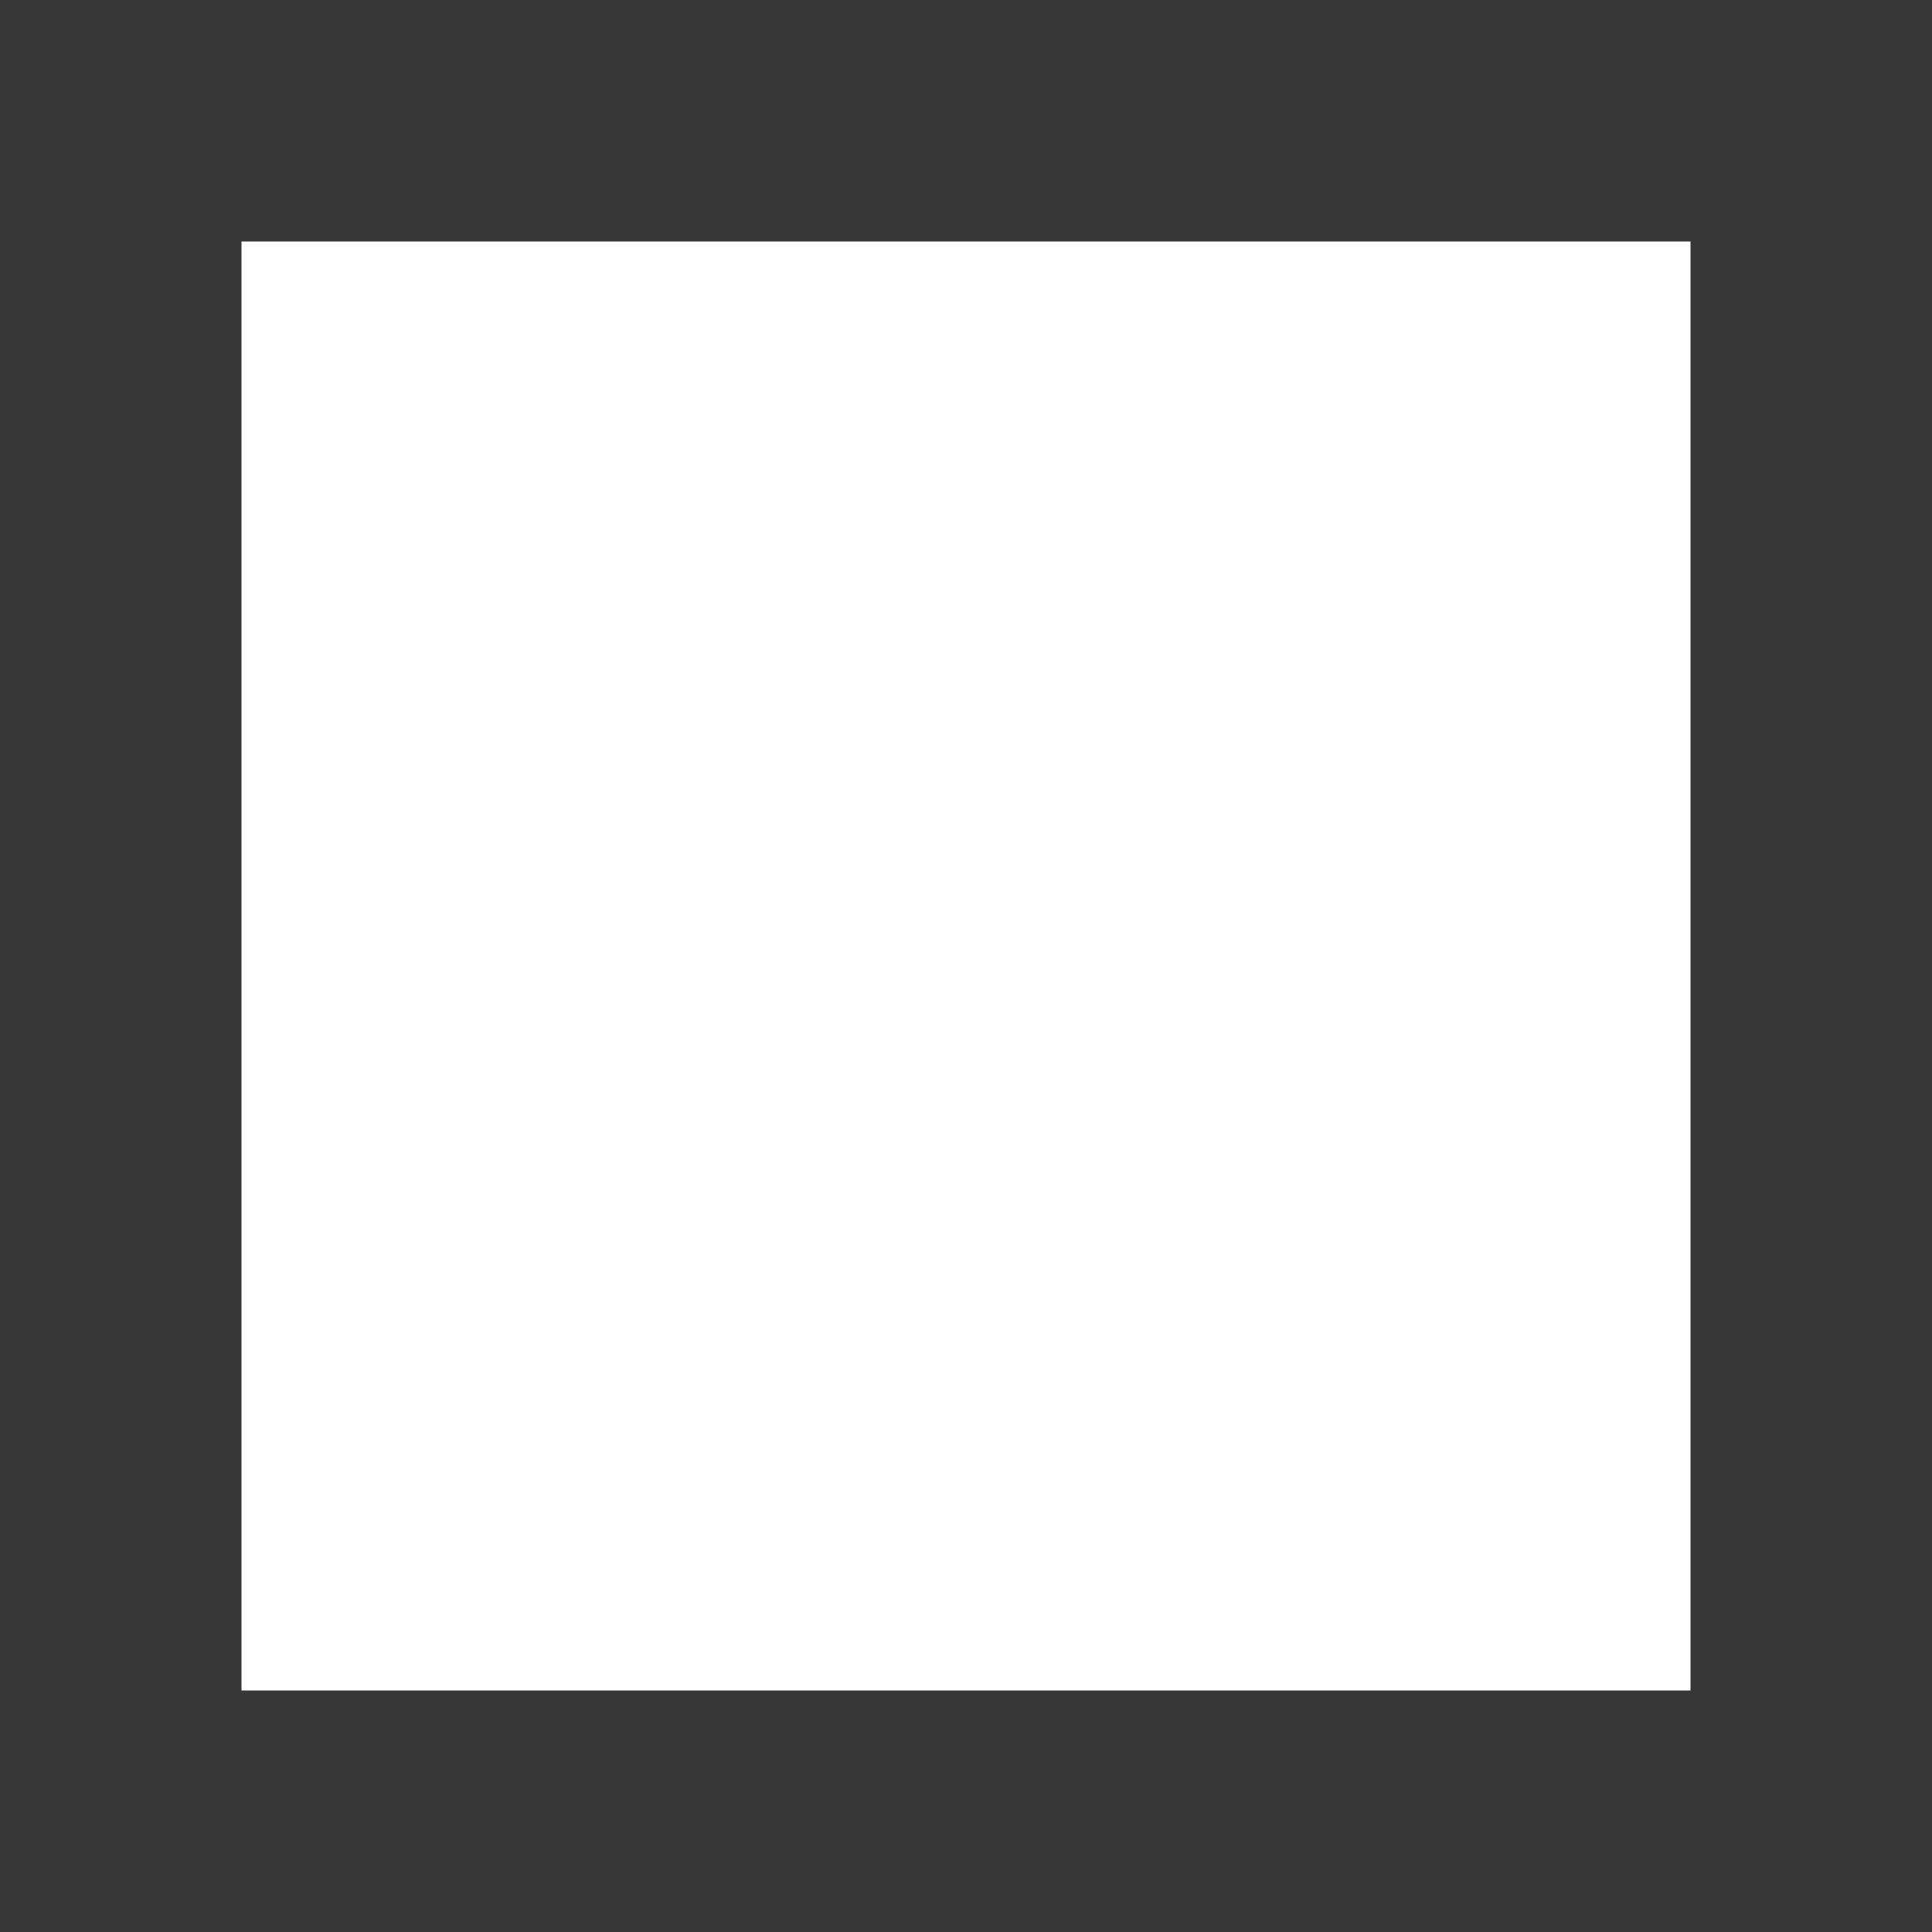
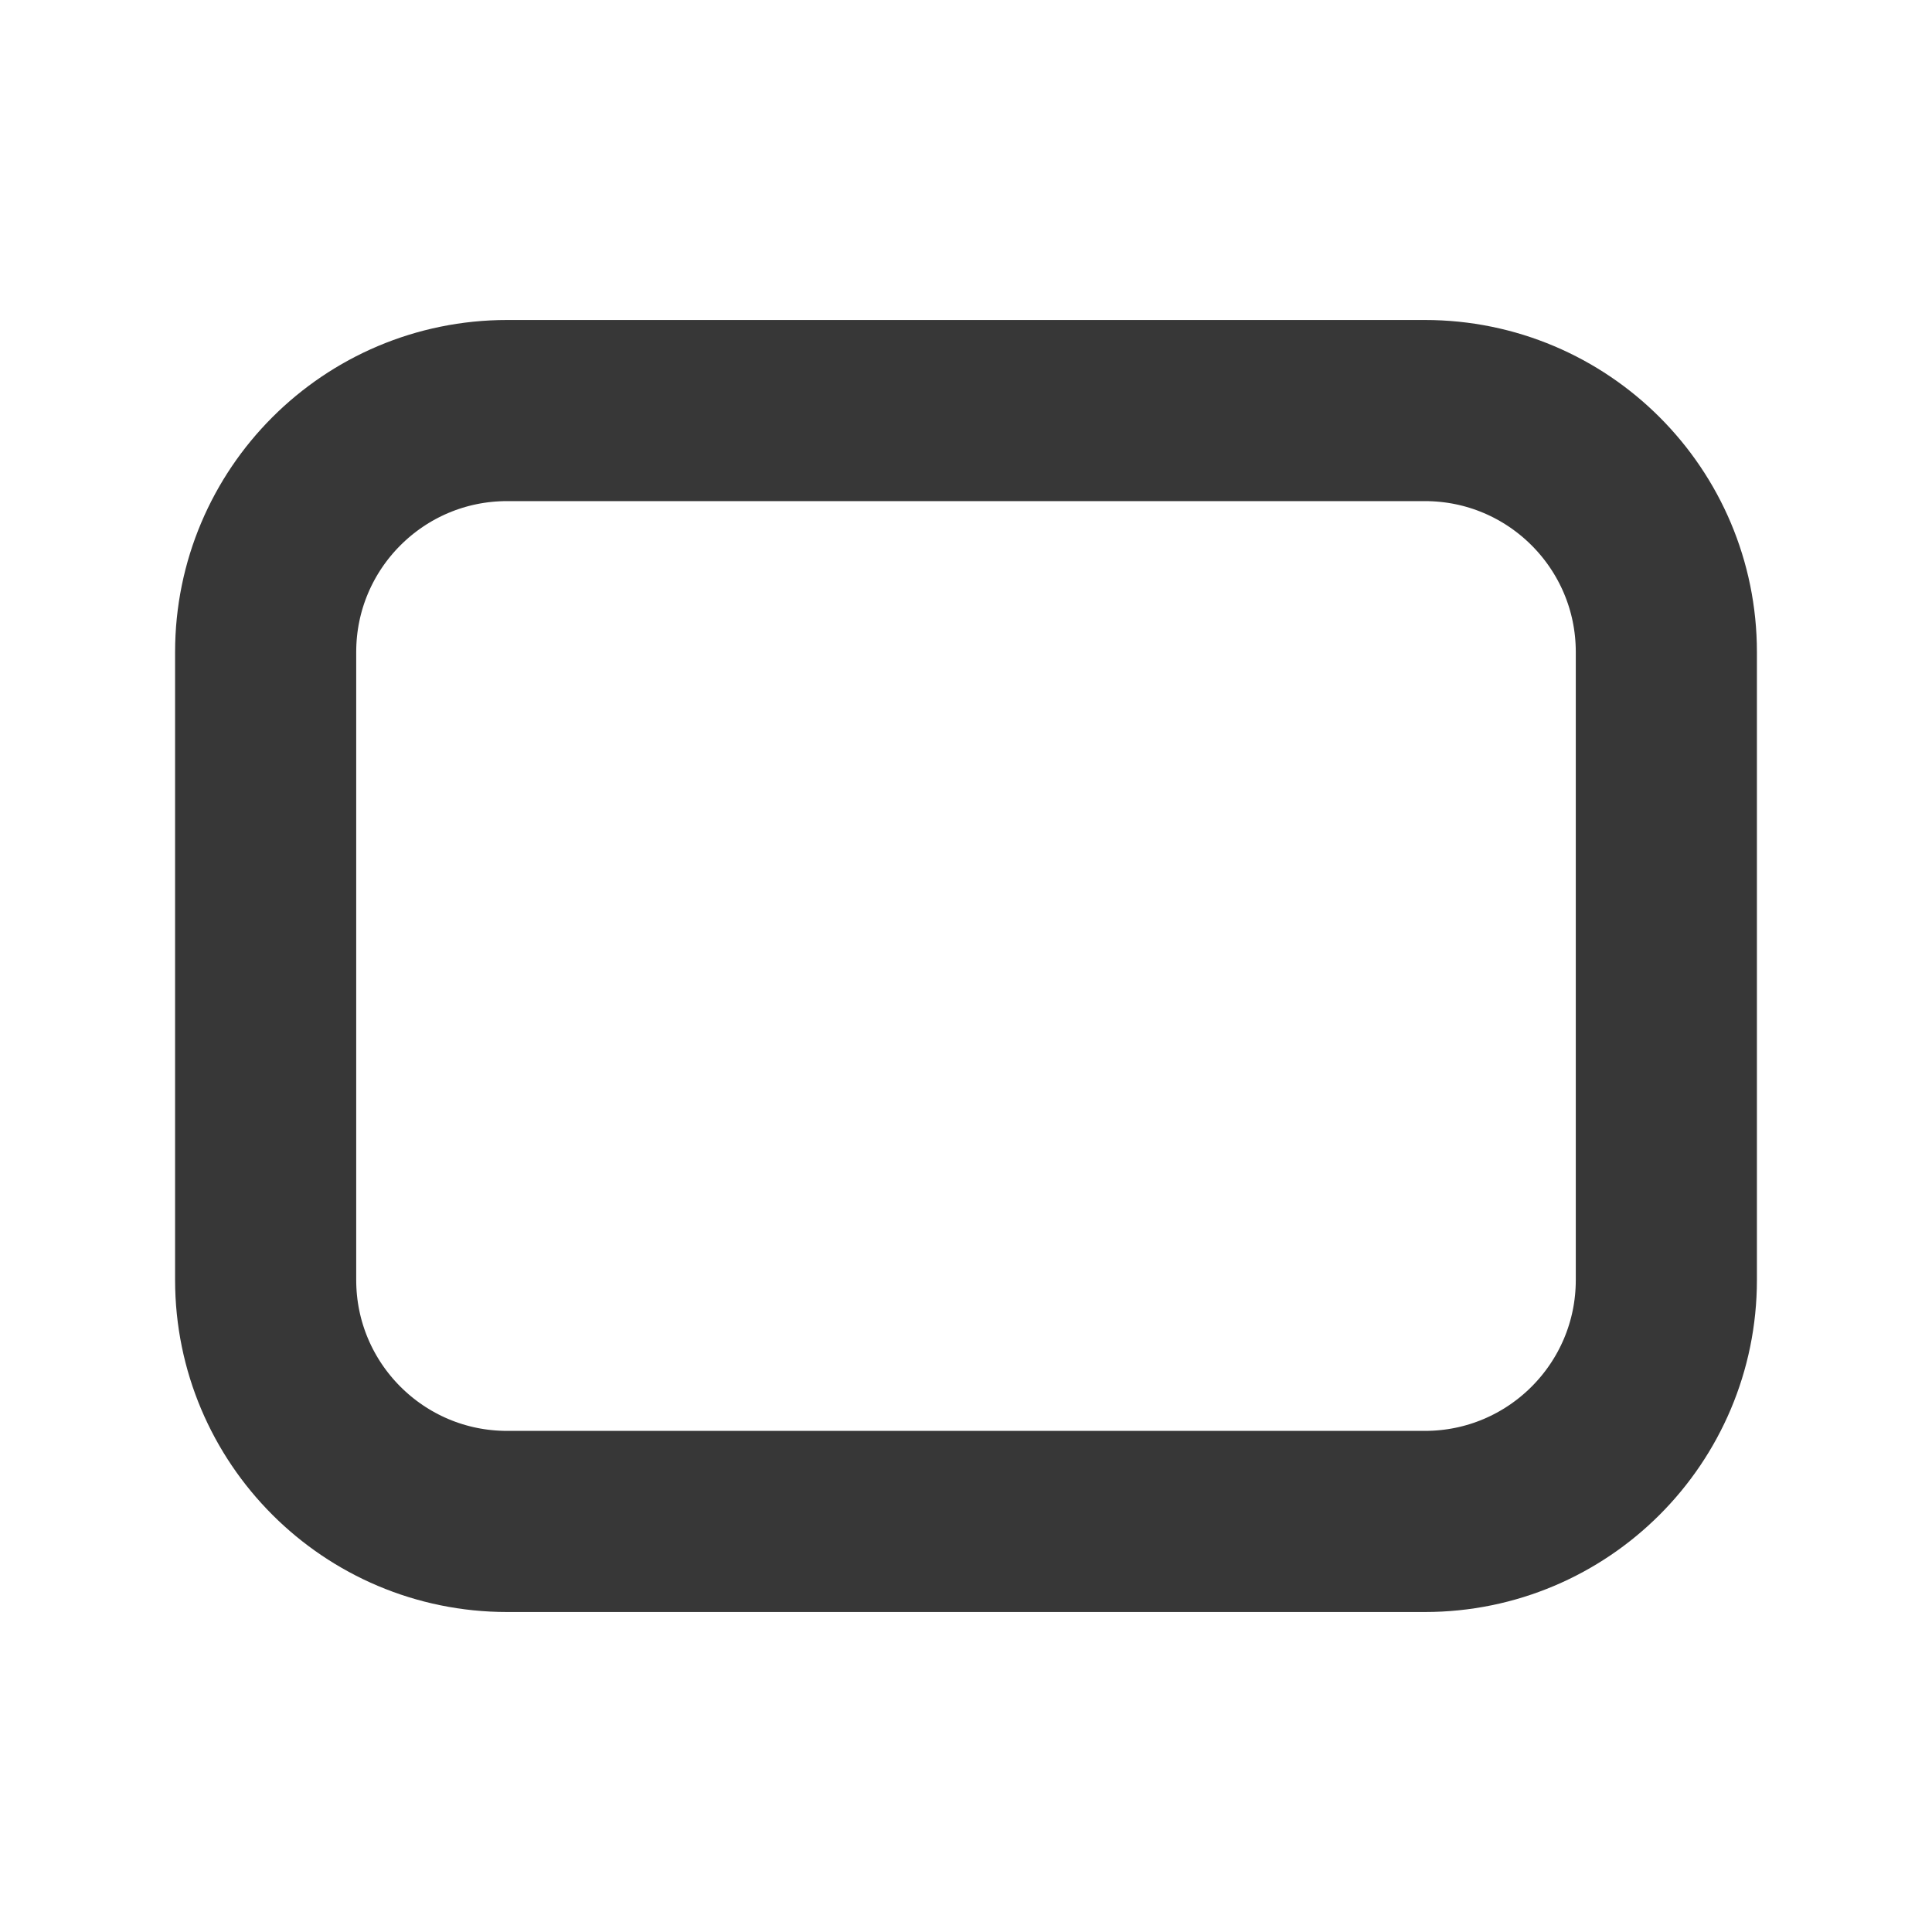
- <svg xmlns="http://www.w3.org/2000/svg" width="16" height="16" viewBox="0 0 16 16" id="svg2" version="1.1">
-   <g transform="scale(.5)" id="layer3" style="display:inline">
-     <path style="opacity:1;fill:#373737;fill-opacity:1;stroke:none;stroke-width:4;stroke-linecap:butt;stroke-linejoin:round;stroke-miterlimit:4;stroke-dasharray:none;stroke-dashoffset:1;stroke-opacity:1" d="M0 0v32h32V0zm4 4h24v24H4z" id="rect4157" />
+ <svg xmlns="http://www.w3.org/2000/svg" width="16" height="16" viewBox="0 0 16 16">
+   <g stroke="#373737" stroke-width="1.5" stroke-linecap="round" stroke-linejoin="round" fill="none">
+     <rect x="2.2" y="3.4" width="11.6" height="9.2" rx="2" />
  </g>
</svg>
